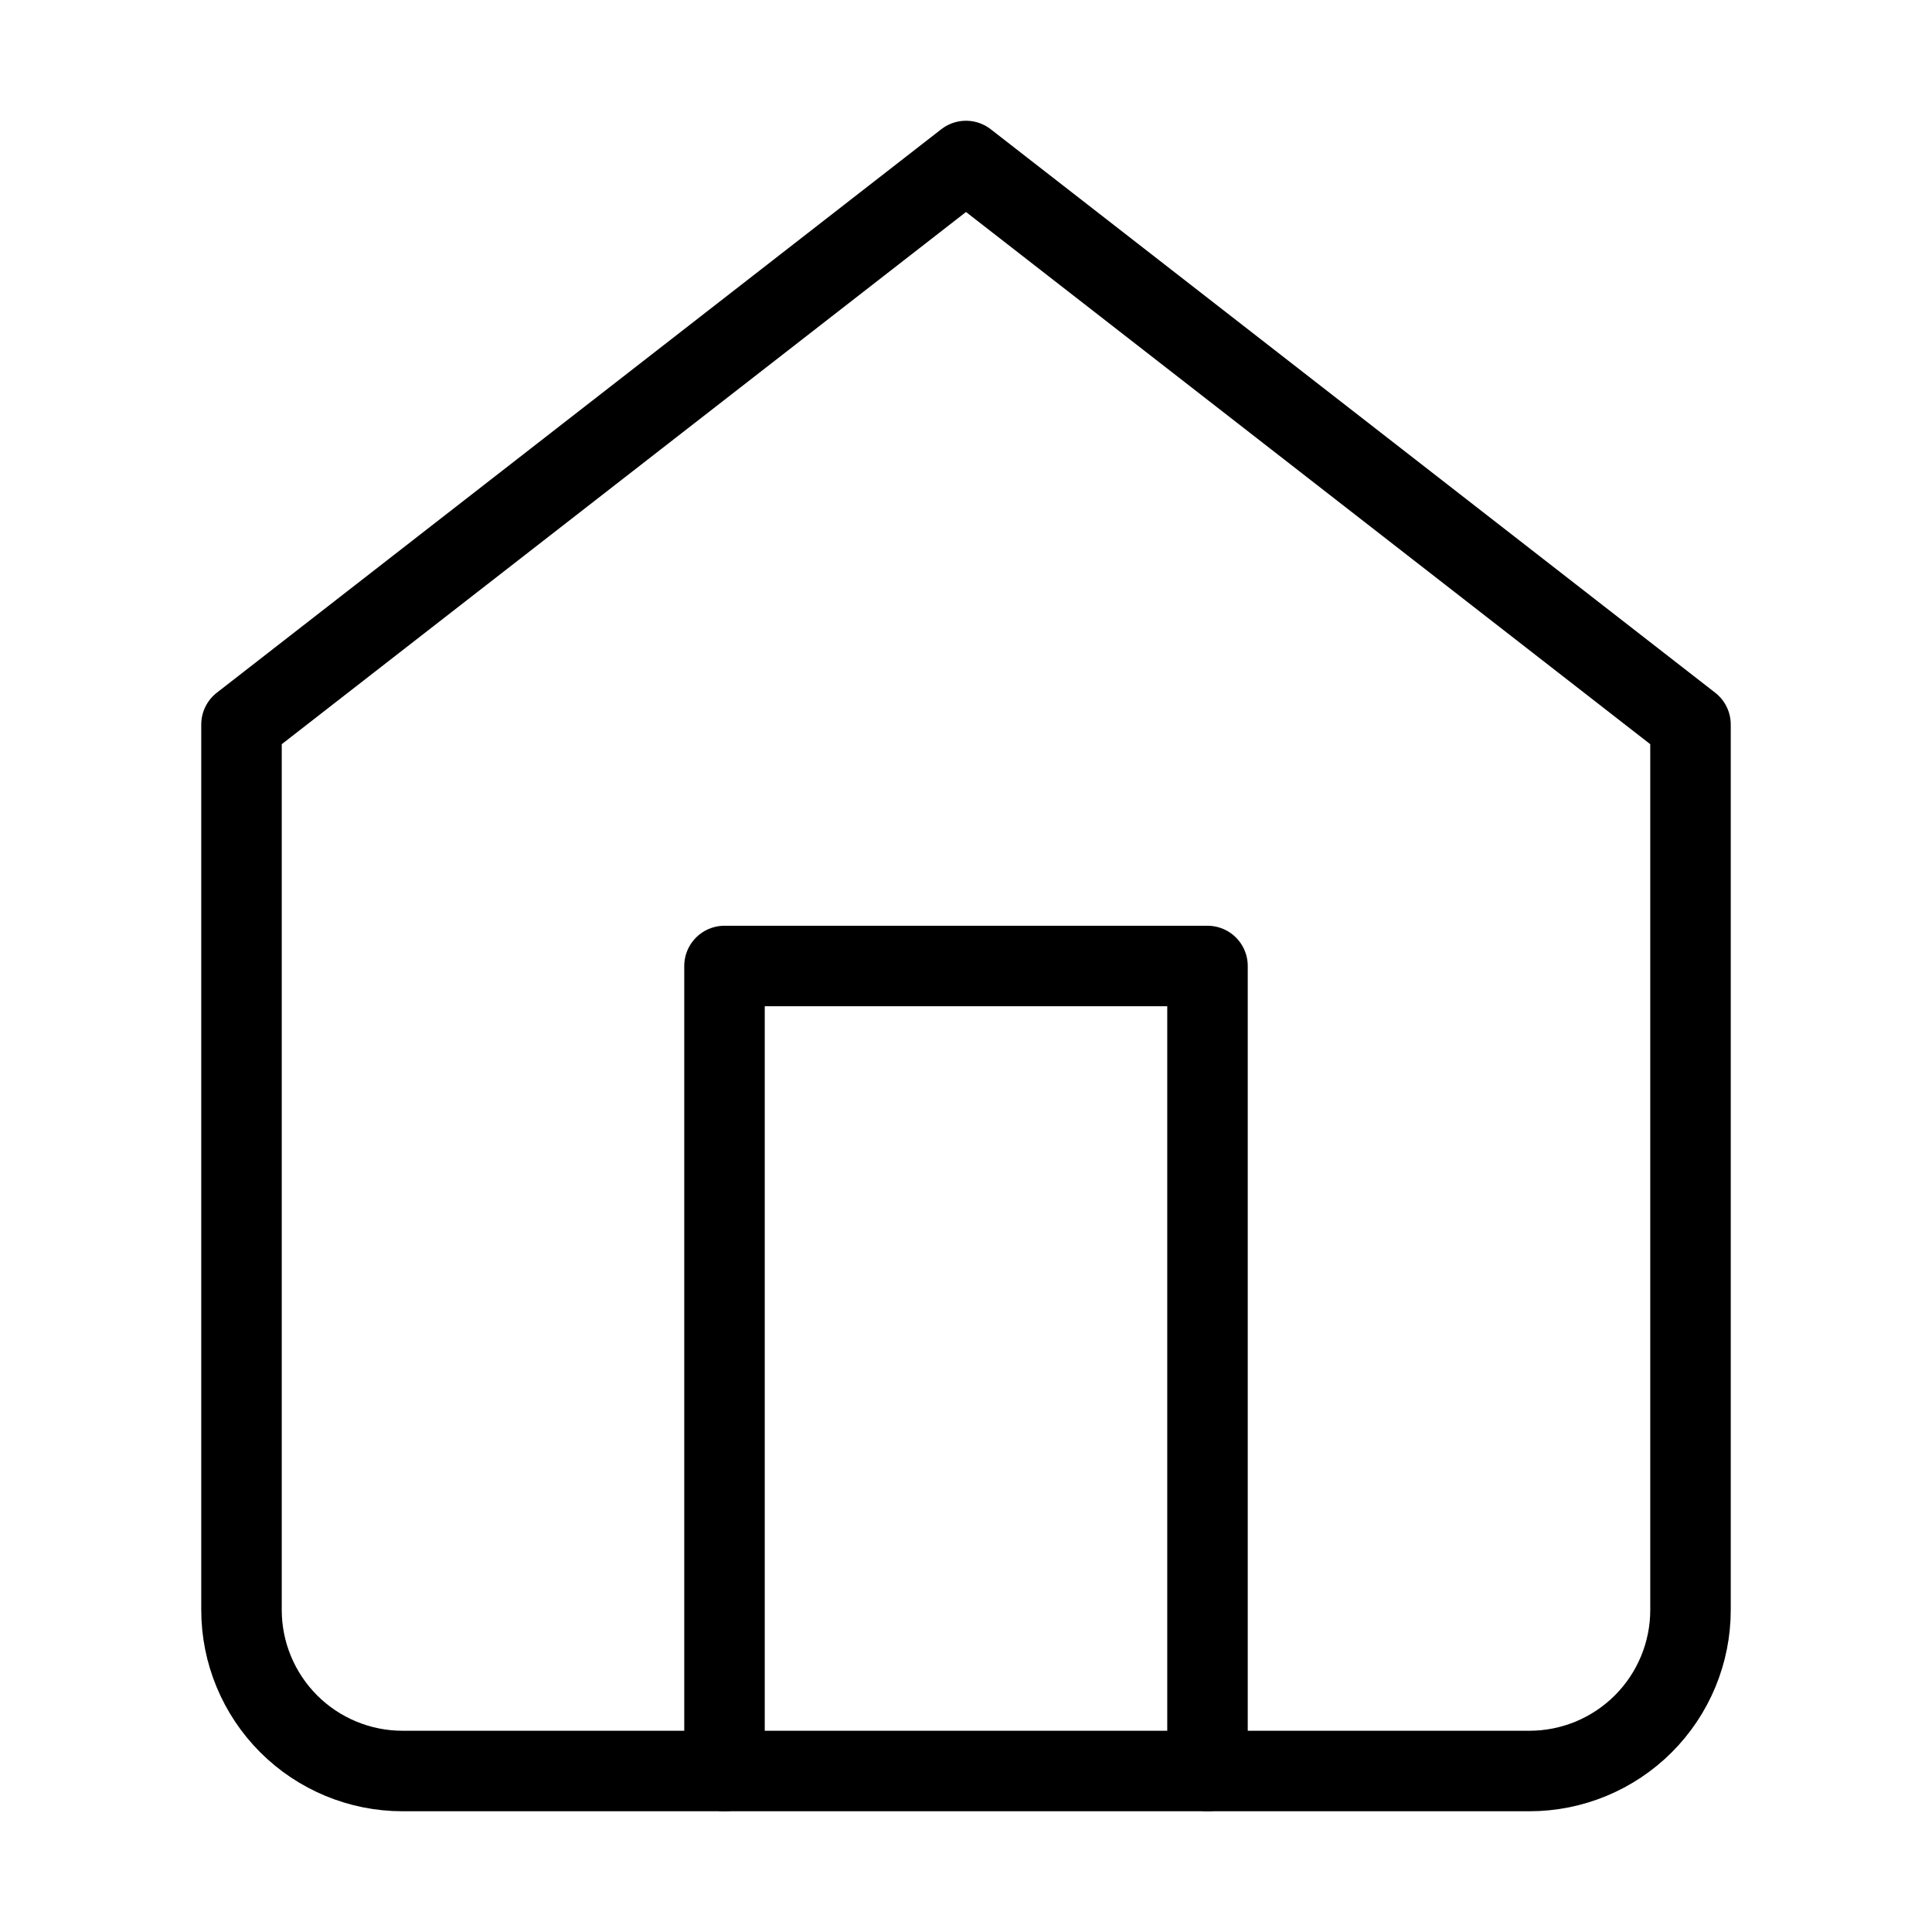
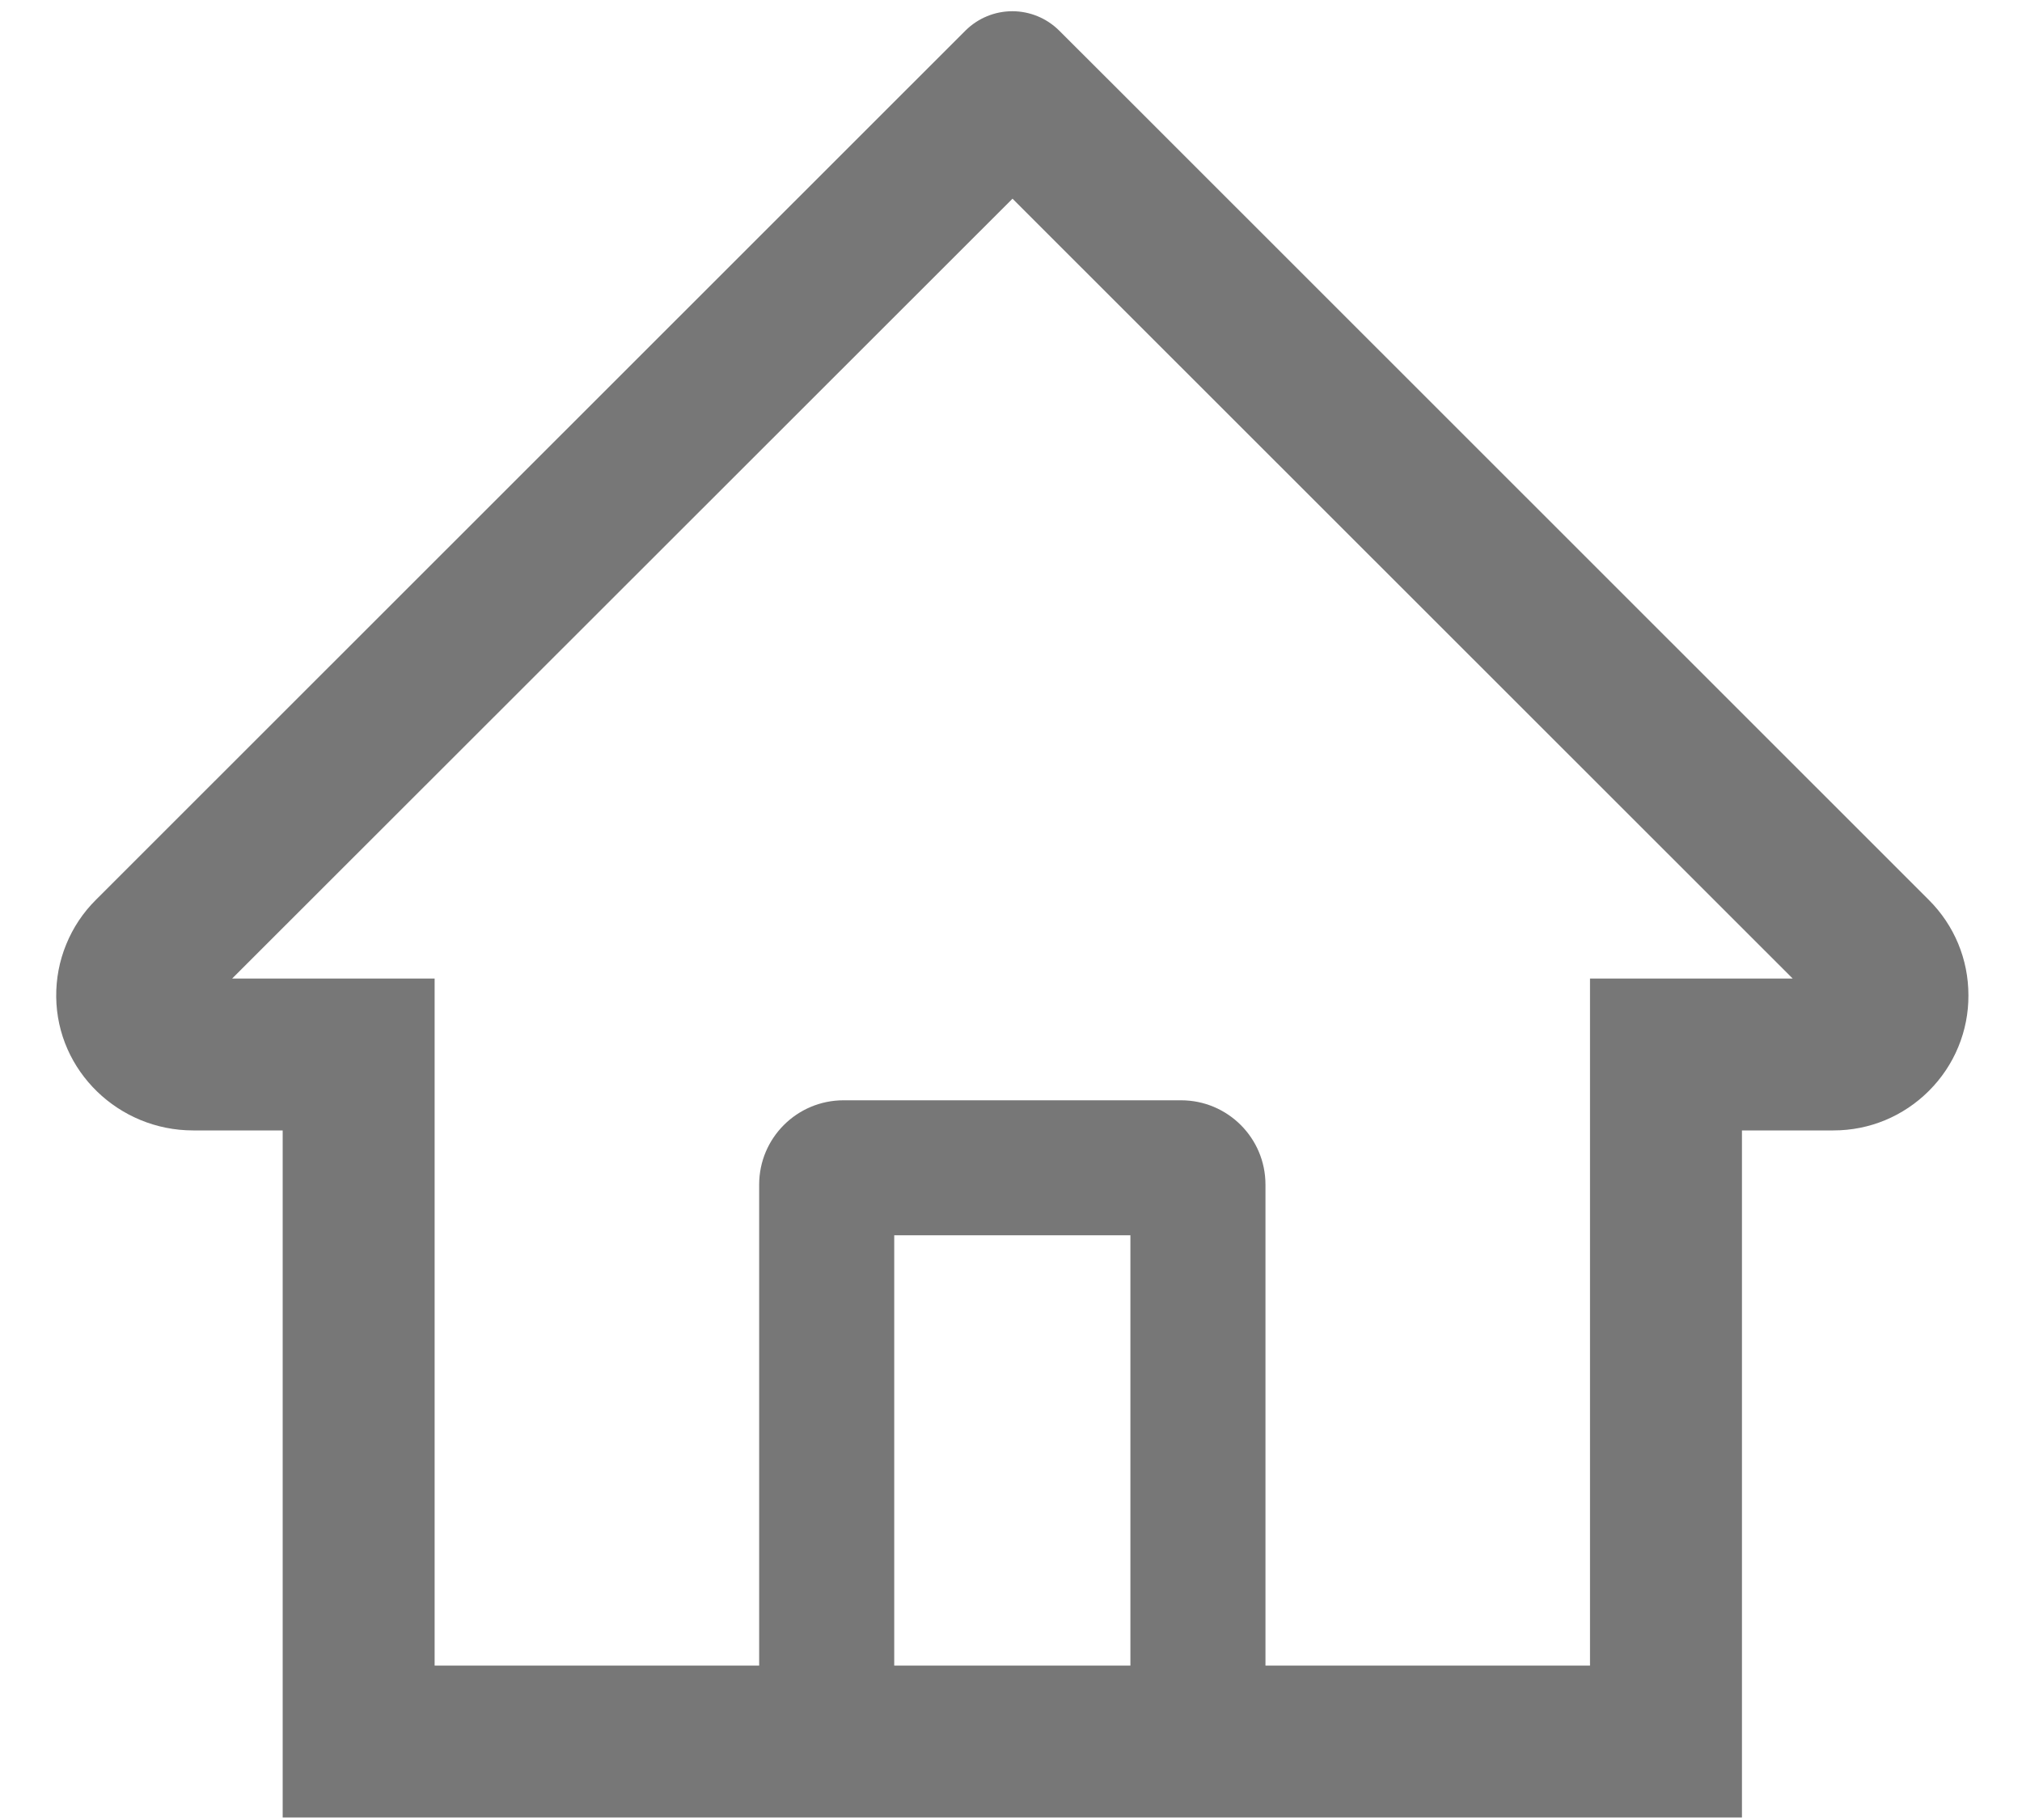
- <svg xmlns="http://www.w3.org/2000/svg" width="24" height="24" viewBox="0 0 24 24" fill="none">
-   <path d="M3 9L12 2L21 9V20C21 20.53 20.789 21.039 20.414 21.414C20.039 21.789 19.53 22 19 22H5C4.47 22 3.961 21.789 3.586 21.414C3.211 21.039 3 20.53 3 20V9Z" stroke="currentColor" stroke-linecap="round" stroke-linejoin="round" />
-   <path d="M9 22V12H15V22" stroke="currentColor" stroke-linecap="round" stroke-linejoin="round" />
+ <svg xmlns="http://www.w3.org/2000/svg" width="20" height="18" viewBox="0 0 20 18" fill="none">
+   <path d="M19.078 8.9L11.017 0.842L10.476 0.302C10.353 0.18 10.187 0.111 10.013 0.111C9.839 0.111 9.673 0.18 9.55 0.302L0.948 8.9C0.822 9.025 0.722 9.175 0.655 9.34C0.587 9.505 0.554 9.681 0.556 9.86C0.564 10.594 1.175 11.18 1.91 11.18H2.796V17.975H17.23V11.18H18.135C18.492 11.18 18.828 11.04 19.08 10.788C19.204 10.664 19.303 10.517 19.37 10.354C19.437 10.192 19.471 10.018 19.47 9.843C19.47 9.488 19.331 9.152 19.078 8.9ZM11.181 16.473H8.845V12.217H11.181V16.473ZM15.727 9.678V16.473H12.517V11.716C12.517 11.255 12.143 10.882 11.682 10.882H8.344C7.883 10.882 7.509 11.255 7.509 11.716V16.473H4.299V9.678H2.296L10.015 1.965L10.497 2.447L17.732 9.678H15.727Z" fill="#777777" />
</svg>
